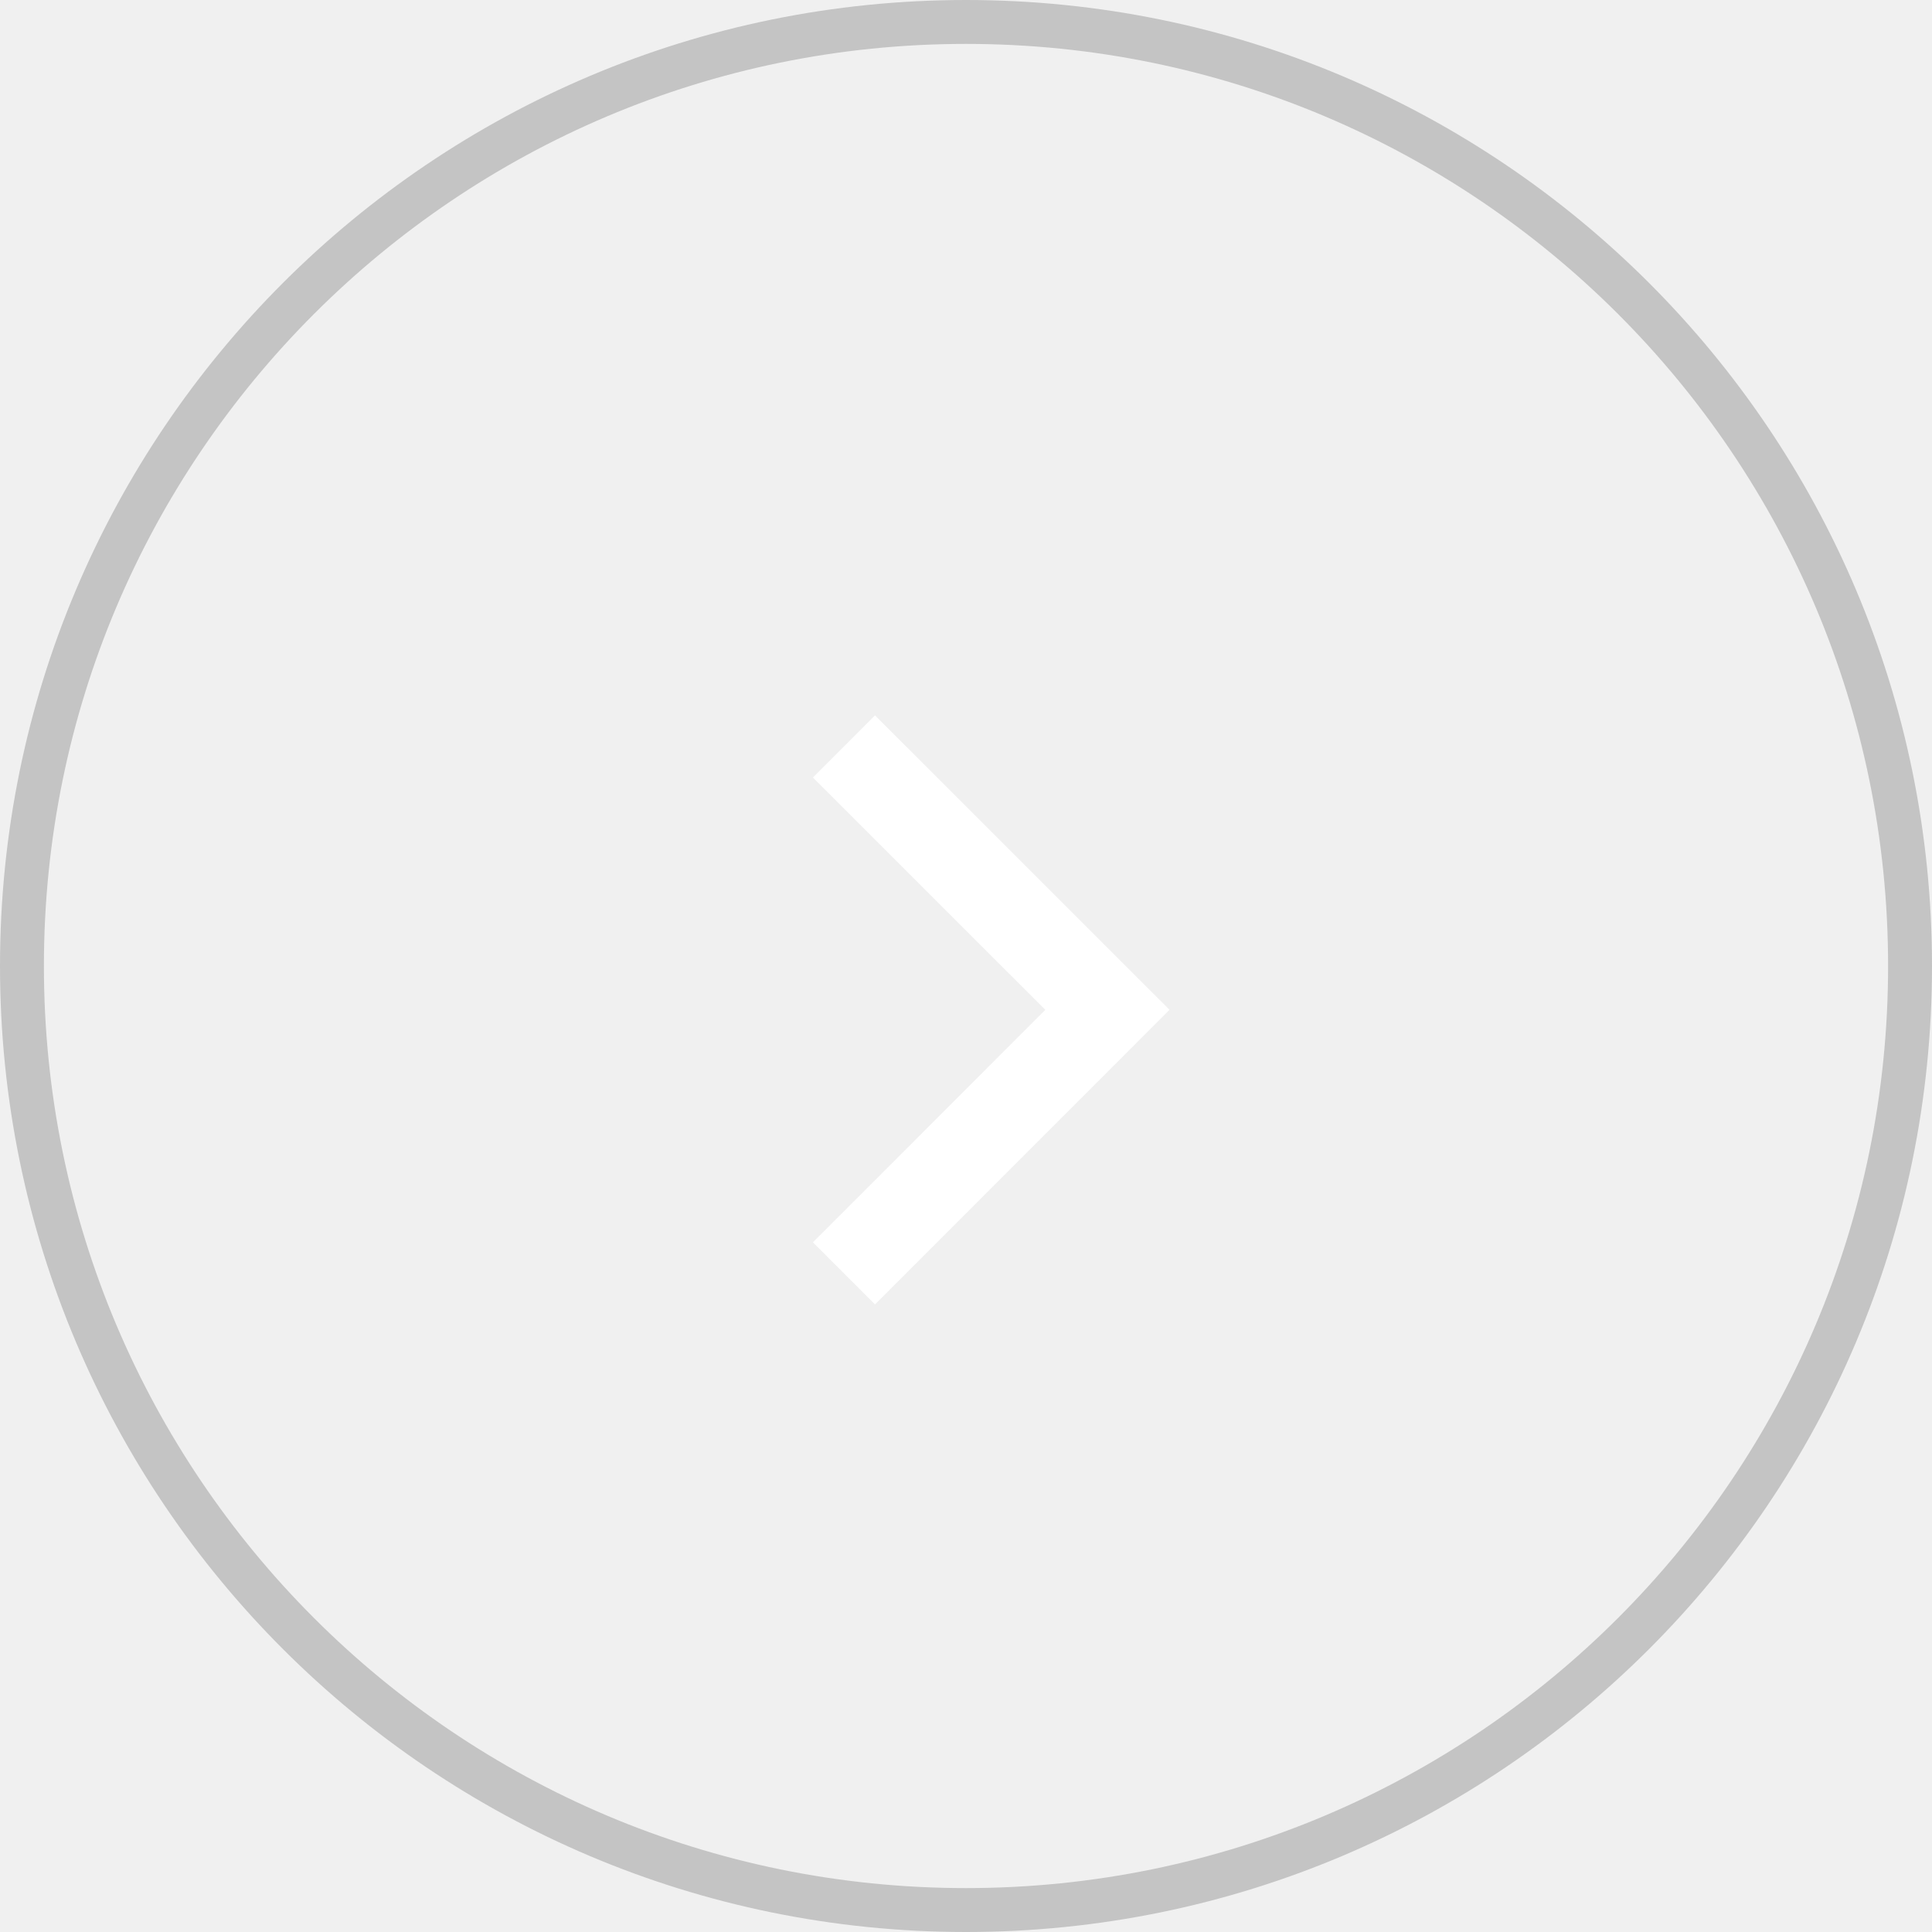
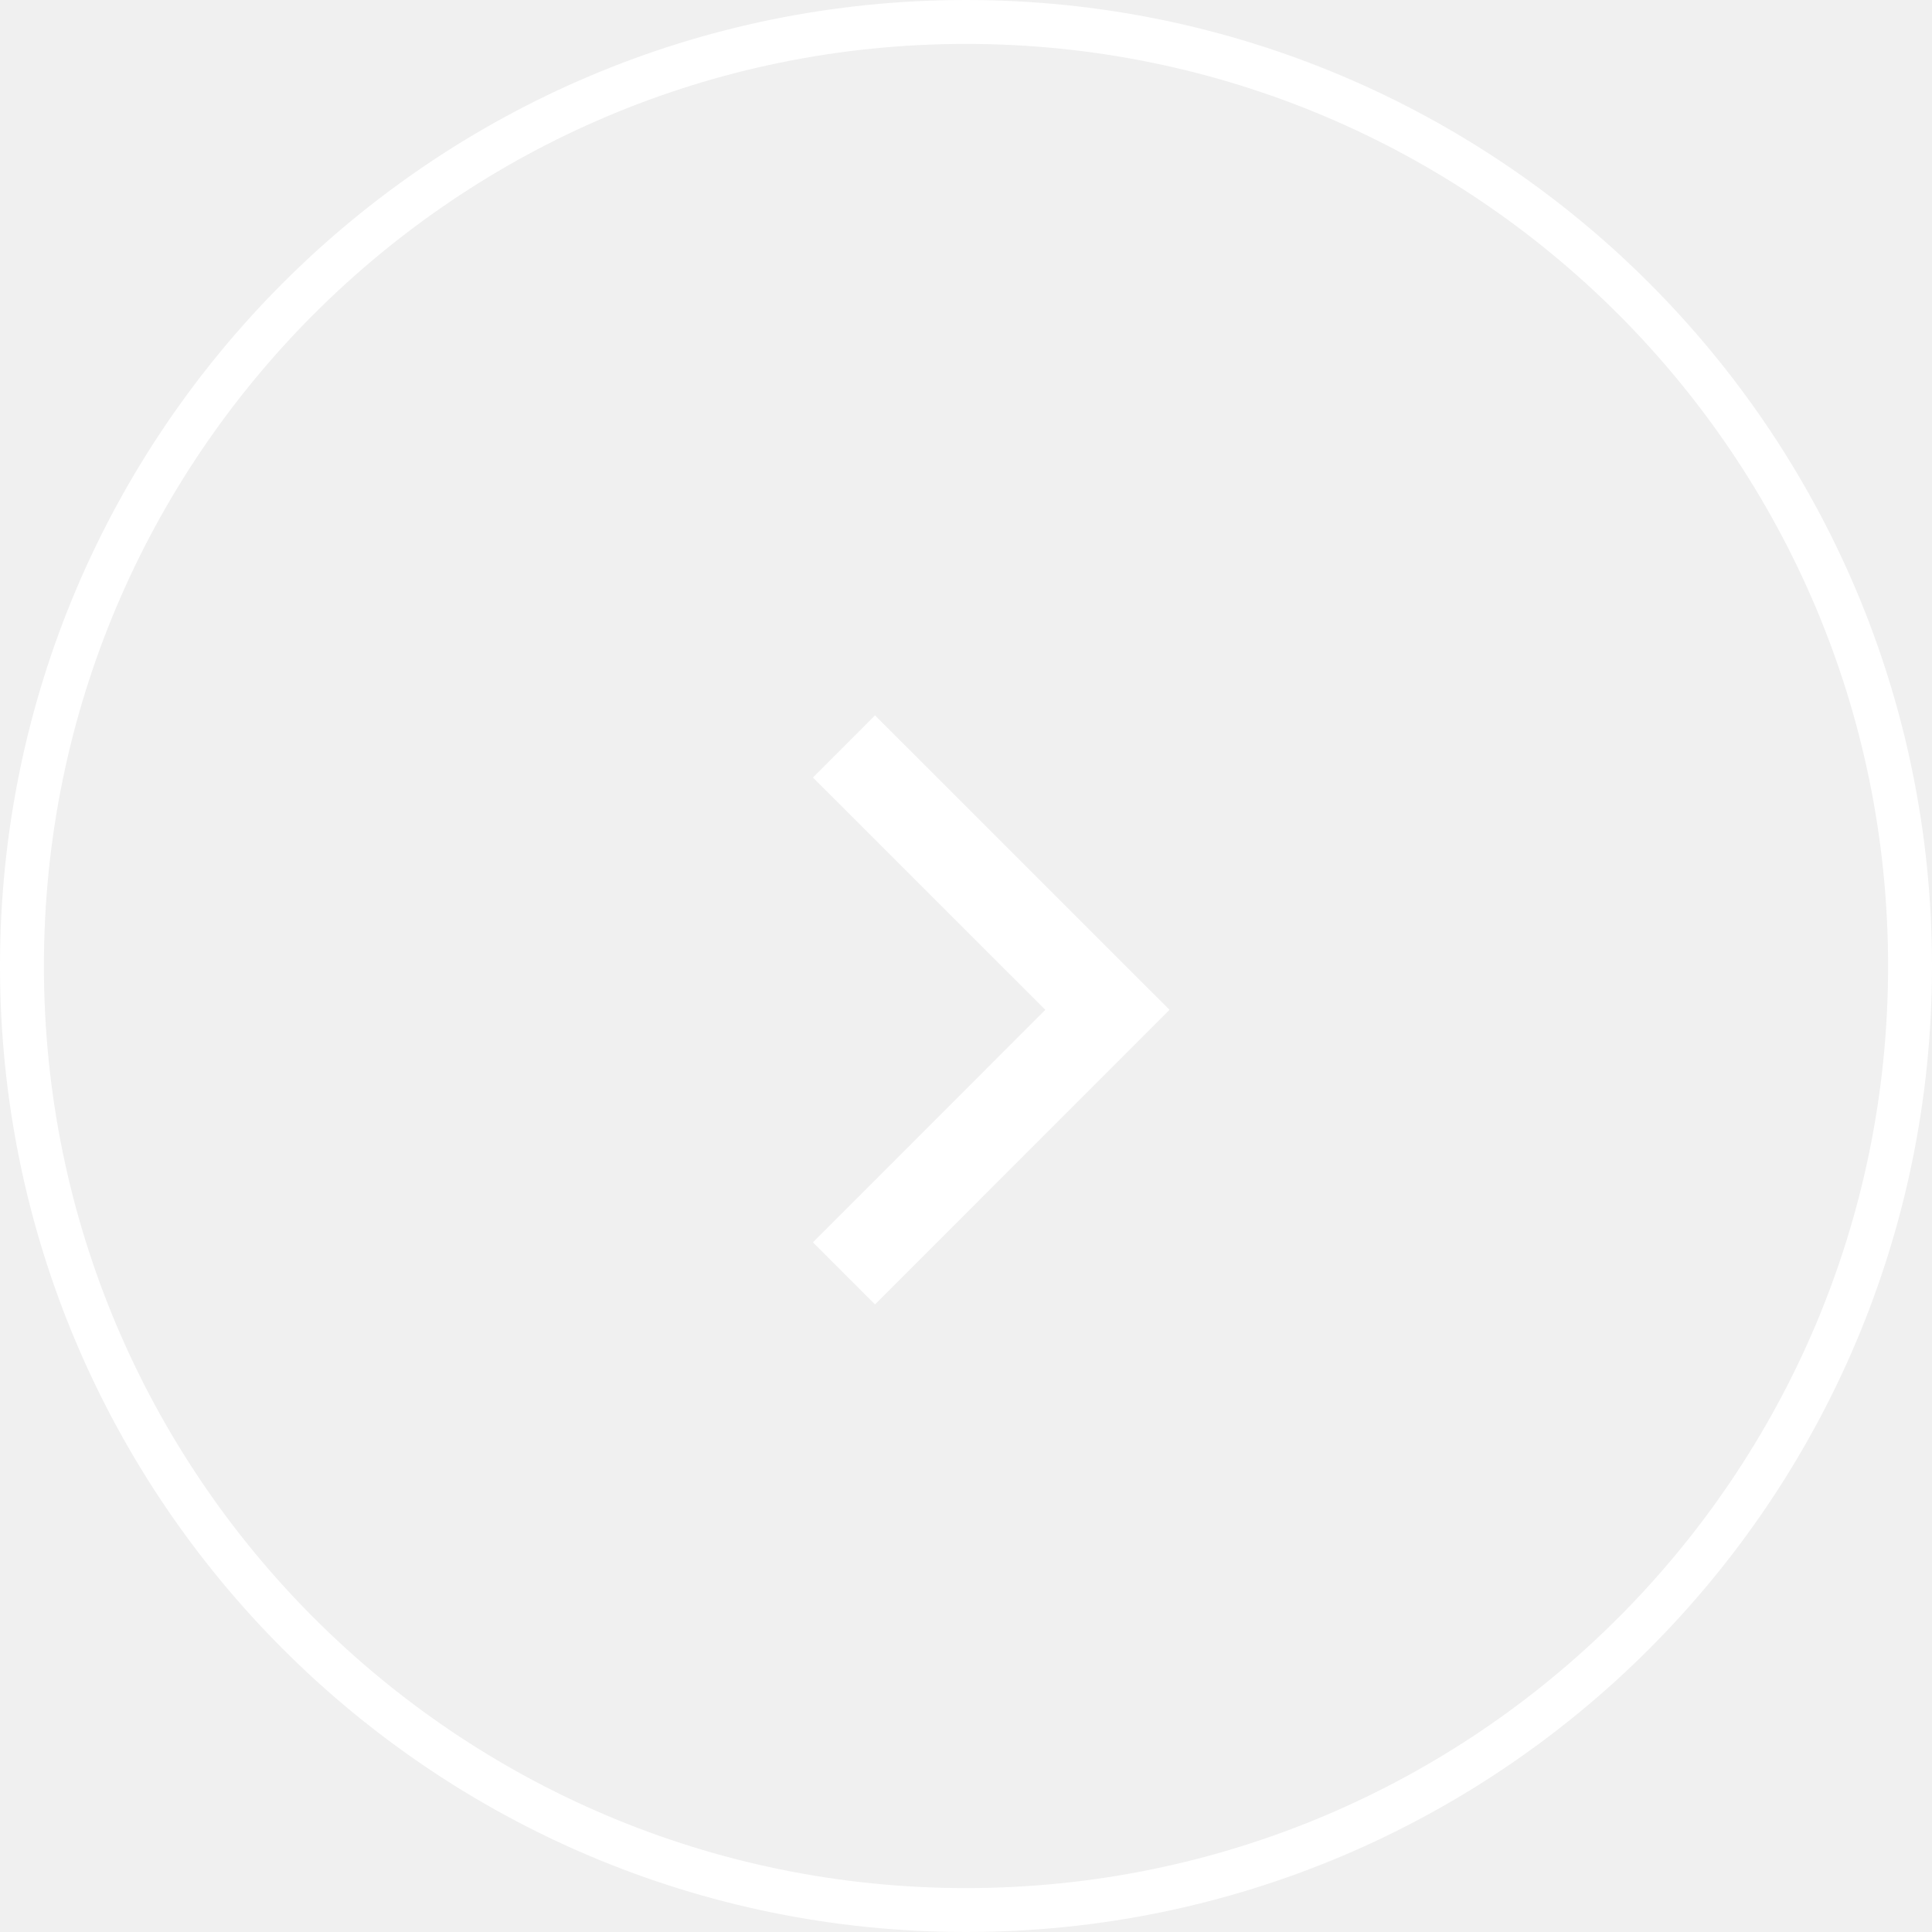
<svg xmlns="http://www.w3.org/2000/svg" width="44" height="44" viewBox="0 0 44 44" fill="none">
-   <rect x="0.5" y="0.5" width="43" height="43" rx="21.5" stroke="#C4C4C4" />
+   <rect x="0.5" y="0.5" width="43" height="43" rx="21.5" stroke="#FFF" />
  <path d="M19.221 17L25.221 22.998L19.221 29" stroke="white" stroke-width="2" stroke-miterlimit="10" />
</svg>
